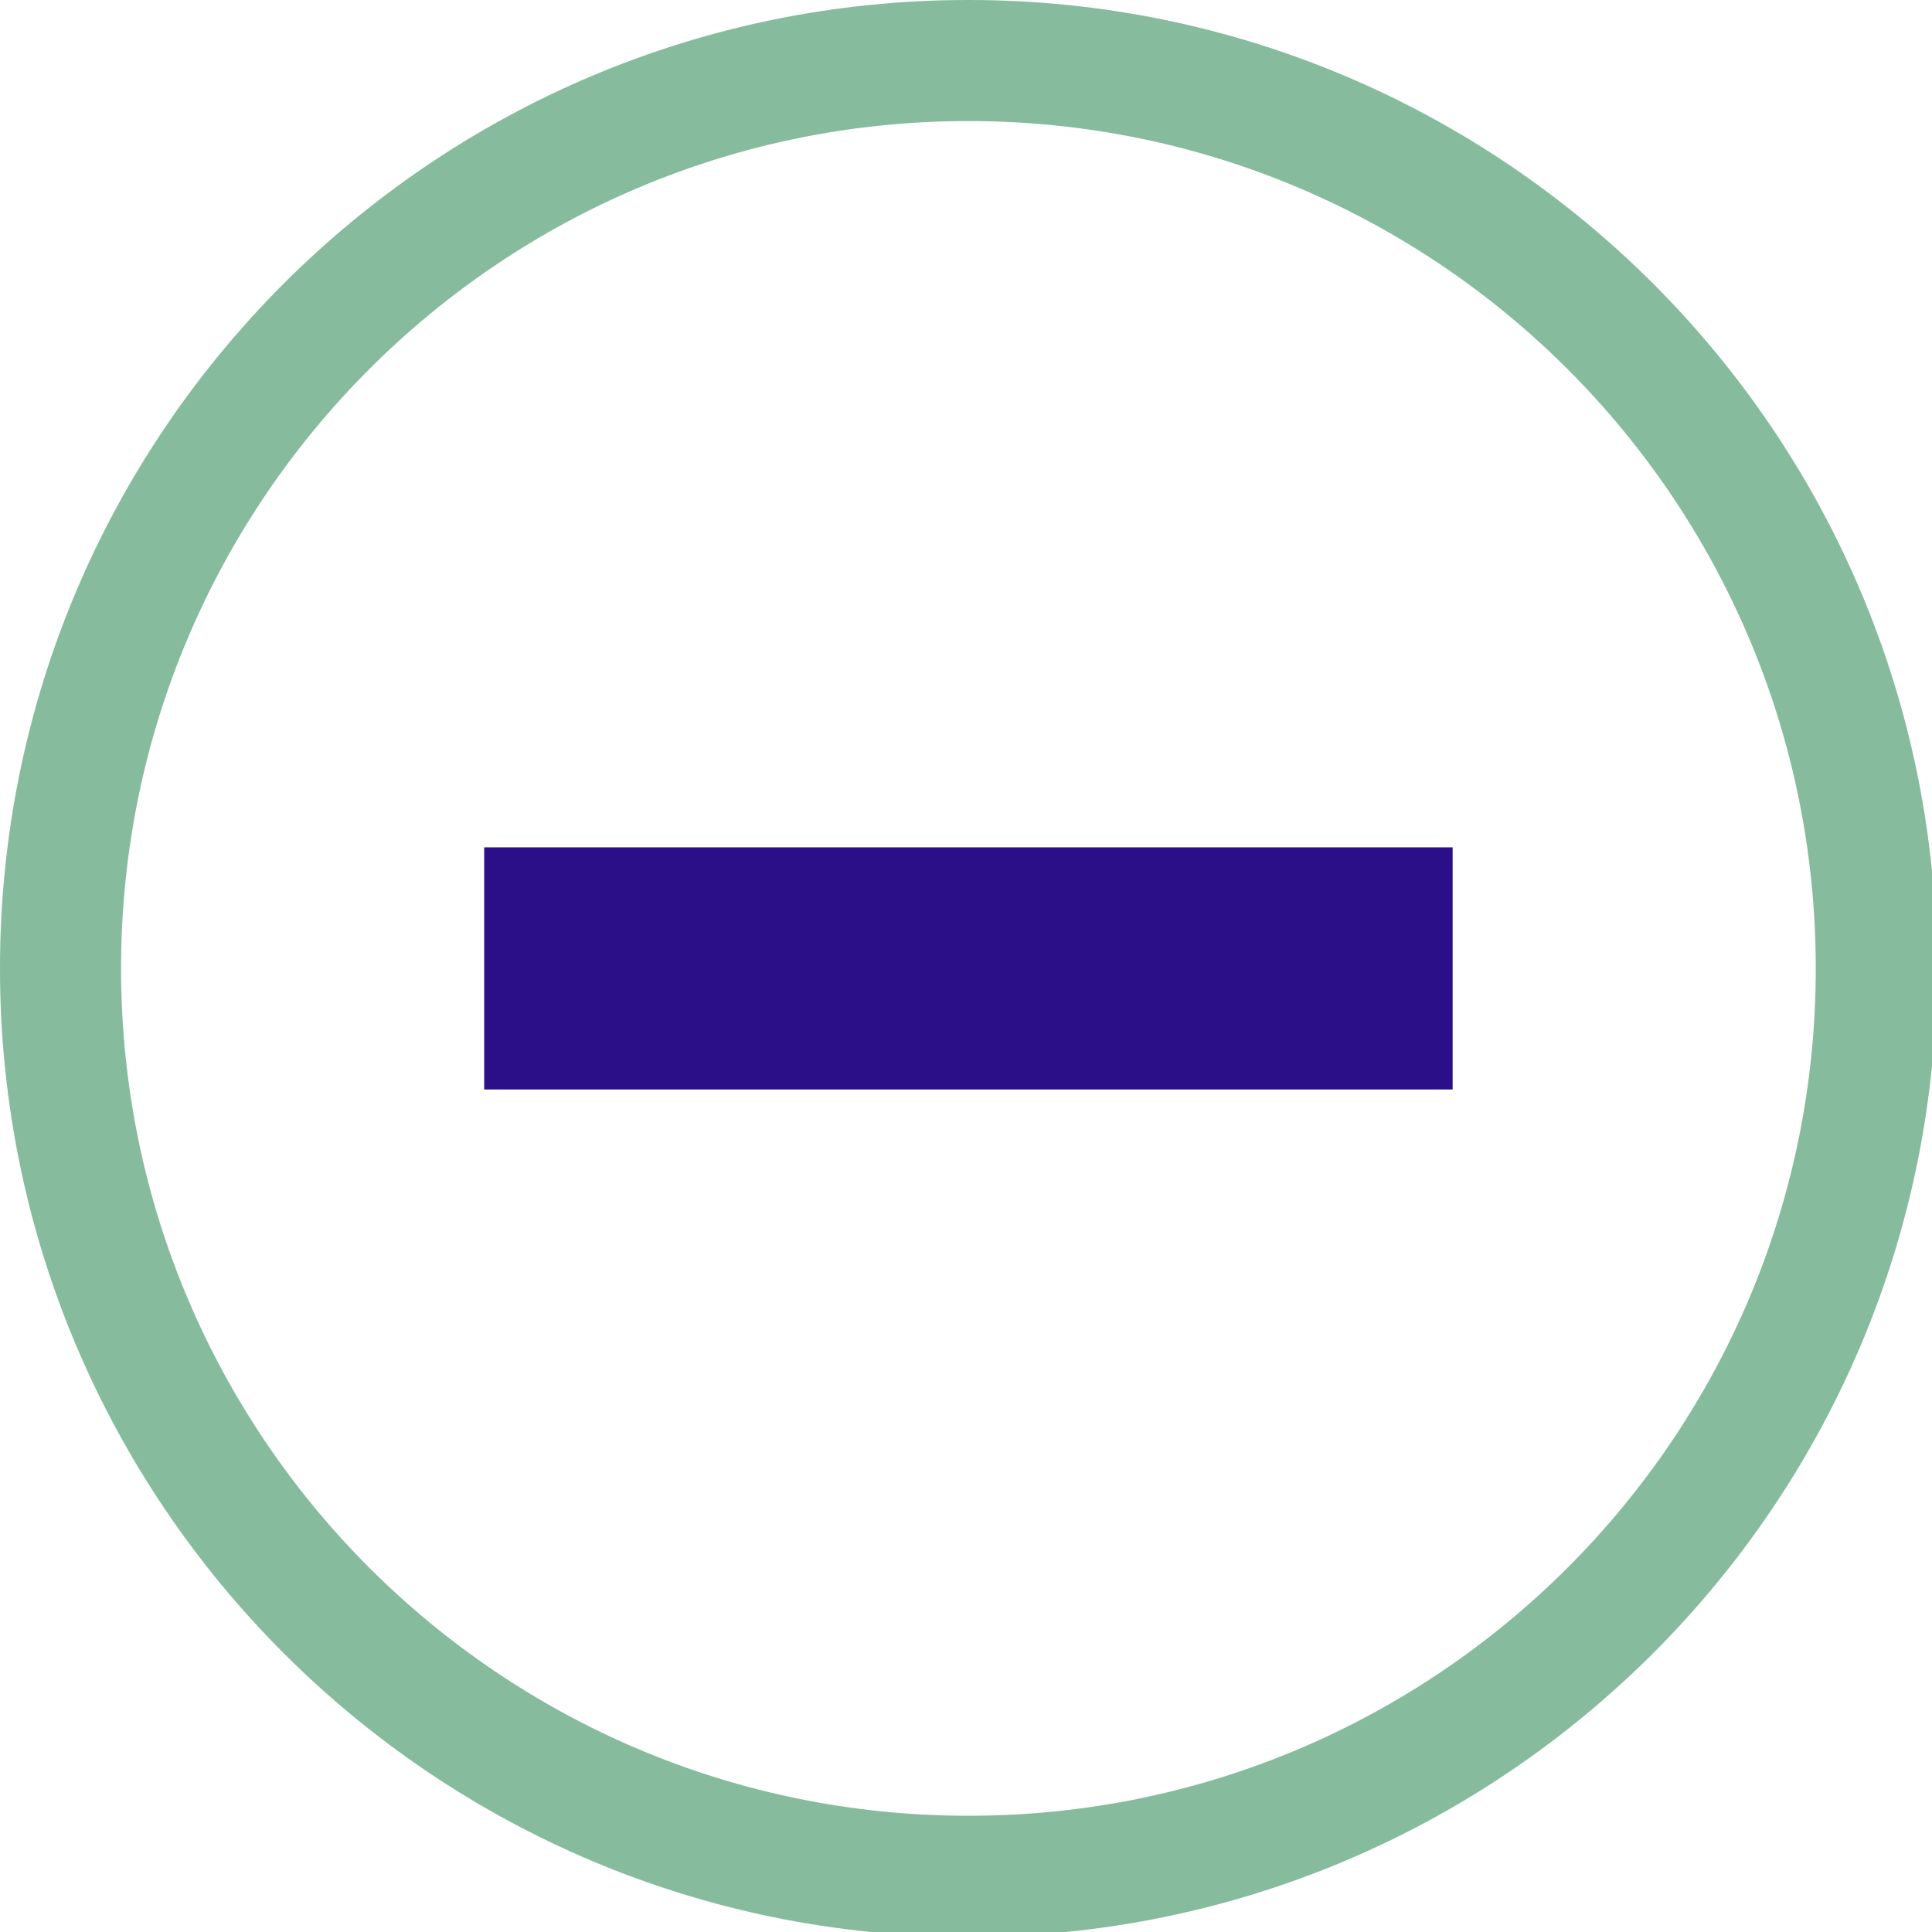
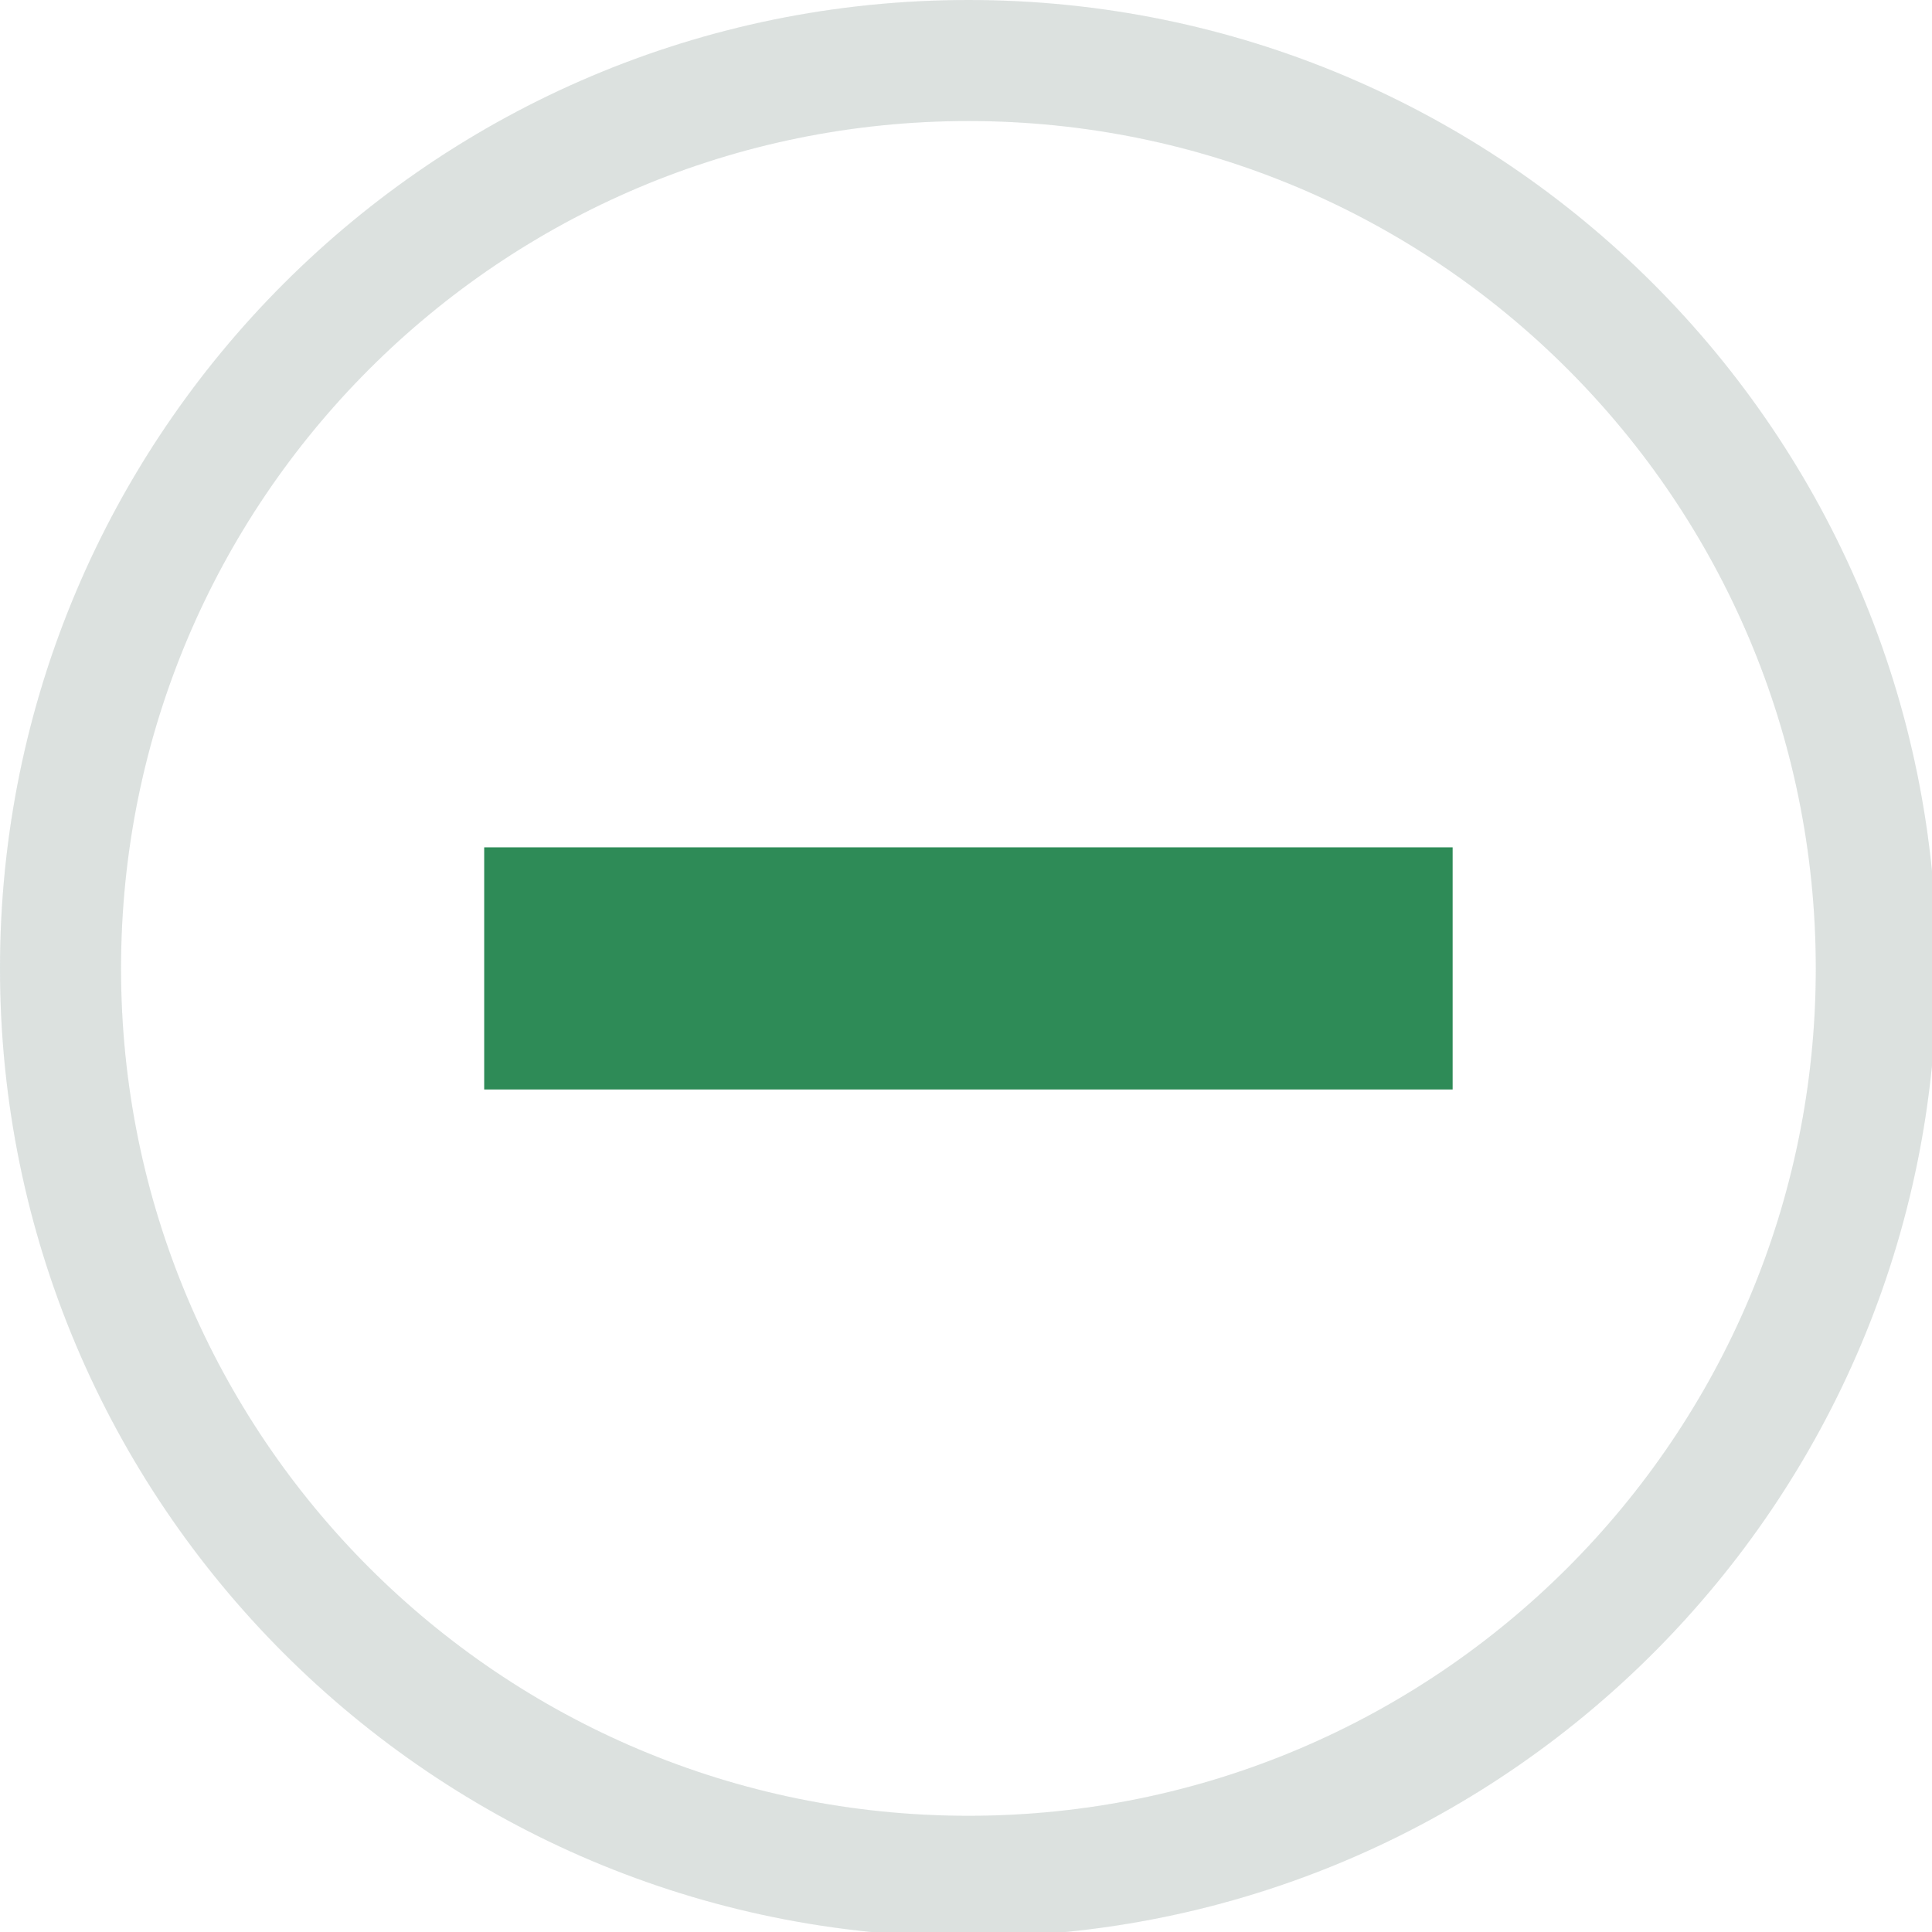
<svg xmlns="http://www.w3.org/2000/svg" width="133pt" height="133pt" viewBox="0 0 133 133" version="1.1">
  <g id="surface1">
-     <path style=" stroke:none;fill-rule:nonzero;fill:#2e8b57;fill-opacity:0.5;" d="M 66.668 0 C 29.852 0 0 29.852 0 66.668 C 0 103.484 29.852 133.332 66.668 133.332 C 103.484 133.332 133.332 103.484 133.332 66.668 C 133.332 29.852 103.484 0 66.668 0 Z M 66.668 8.332 C 98.895 8.332 125 34.441 125 66.668 C 125 98.895 98.895 125 66.668 125 C 34.441 125 8.332 98.895 8.332 66.668 C 8.332 34.441 34.441 8.332 66.668 8.332 Z M 66.668 8.332 " />
-     <path style=" stroke:none;fill-rule:nonzero;fill:#2e8b57;fill-opacity:0.15;" d="M 66.668 0 C 29.852 0 0 29.852 0 66.668 C 0 103.484 29.852 133.332 66.668 133.332 C 103.484 133.332 133.332 103.484 133.332 66.668 C 133.332 29.852 103.484 0 66.668 0 Z M 66.668 8.332 C 98.895 8.332 125 34.441 125 66.668 C 125 98.895 98.895 125 66.668 125 C 34.441 125 8.332 98.895 8.332 66.668 C 8.332 34.441 34.441 8.332 66.668 8.332 Z M 66.668 8.332 " />
-     <path style=" stroke:none;fill-rule:nonzero;fill:#2a0f89;fill-opacity:1;" d="M 33.332 58.332 L 100 58.332 L 100 75 L 33.332 75 Z M 33.332 58.332 " />
+     <path style=" stroke:none;fill-rule:nonzero;fill:#c3cdc8;fill-opacity:0.5;" d="M 66.668 0 C 29.852 0 0 29.852 0 66.668 C 0 103.484 29.852 133.332 66.668 133.332 C 103.484 133.332 133.332 103.484 133.332 66.668 C 133.332 29.852 103.484 0 66.668 0 Z M 66.668 8.332 C 98.895 8.332 125 34.441 125 66.668 C 125 98.895 98.895 125 66.668 125 C 34.441 125 8.332 98.895 8.332 66.668 C 8.332 34.441 34.441 8.332 66.668 8.332 Z M 66.668 8.332 " />
+     <path style=" stroke:none;fill-rule:nonzero;fill:#c3cdc8;fill-opacity:0.15;" d="M 66.668 0 C 29.852 0 0 29.852 0 66.668 C 0 103.484 29.852 133.332 66.668 133.332 C 103.484 133.332 133.332 103.484 133.332 66.668 C 133.332 29.852 103.484 0 66.668 0 Z M 66.668 8.332 C 98.895 8.332 125 34.441 125 66.668 C 125 98.895 98.895 125 66.668 125 C 34.441 125 8.332 98.895 8.332 66.668 C 8.332 34.441 34.441 8.332 66.668 8.332 Z M 66.668 8.332 " />
+     <path style=" stroke:none;fill-rule:nonzero;fill:#2e8b57;fill-opacity:1;" d="M 33.332 58.332 L 100 58.332 L 100 75 L 33.332 75 Z M 33.332 58.332 " />
  </g>
</svg>
